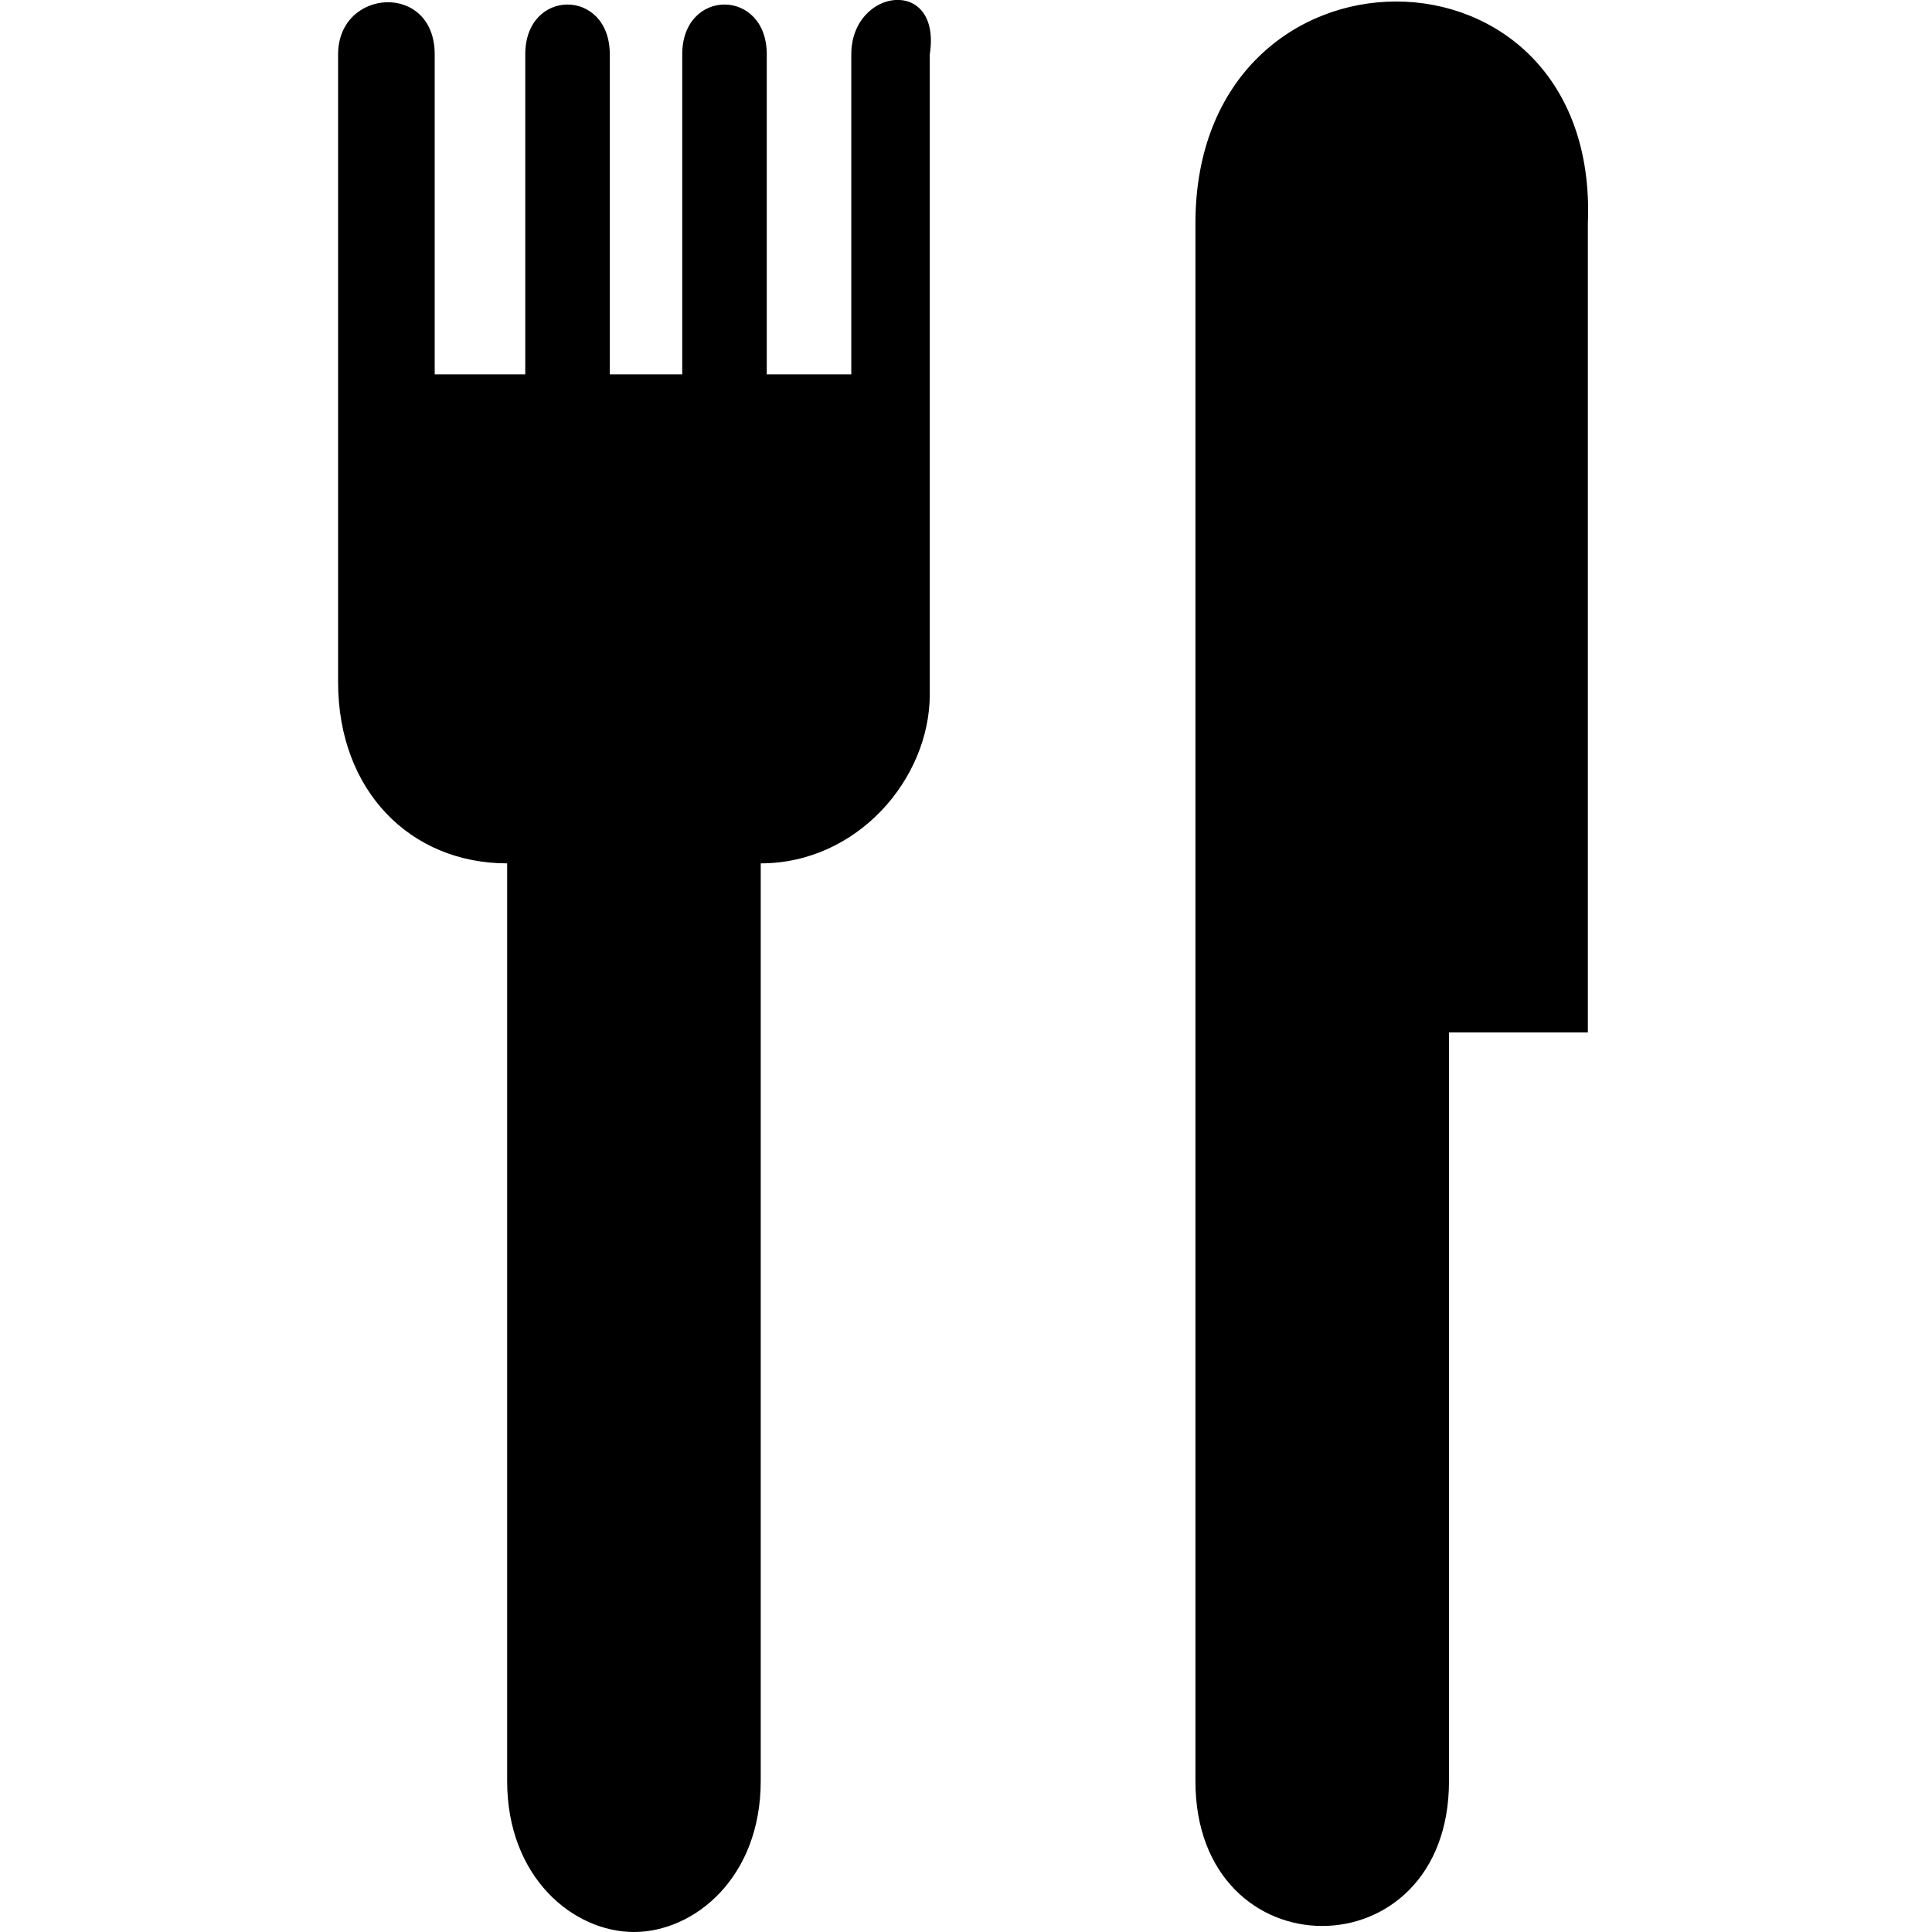
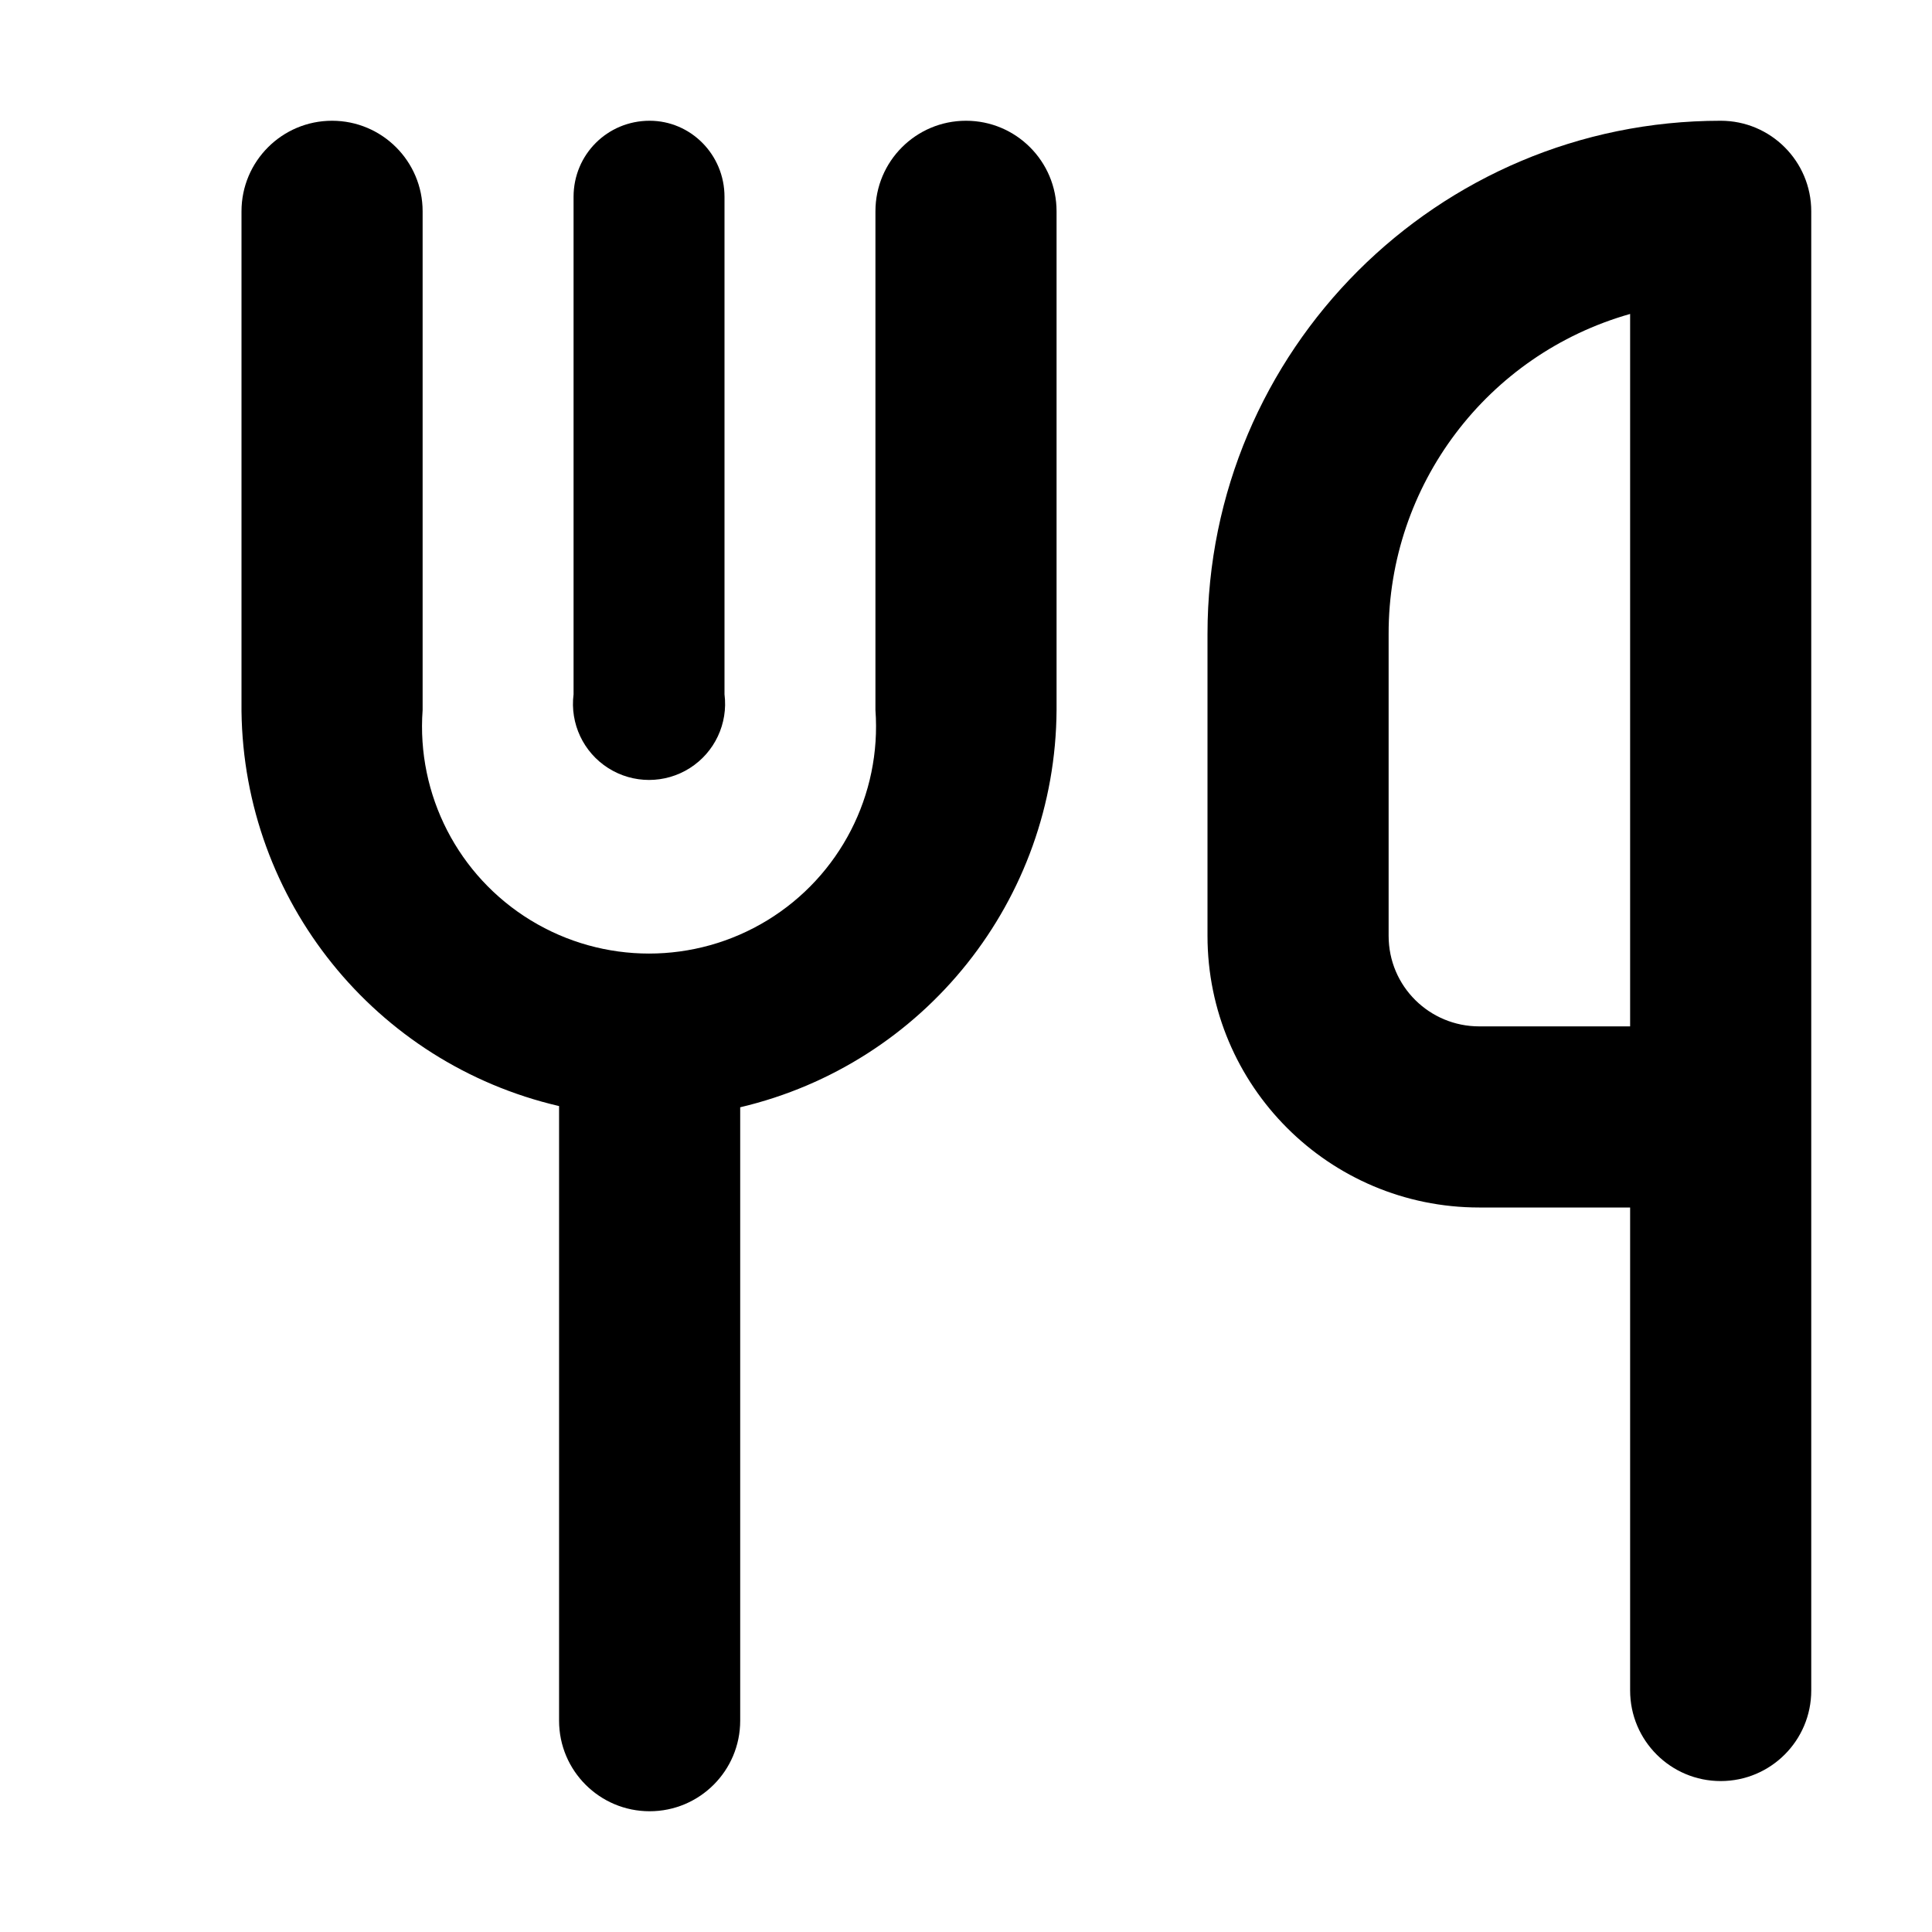
- <svg xmlns="http://www.w3.org/2000/svg" id="food" viewBox="0 0 32 32">
-   <path d="M14.1.9v5.3h-1.4V.9c0-1.1-1.4-1.1-1.4 0v5.3h-1.2V.9c0-1.1-1.4-1.1-1.4 0v5.3H7.2V.9c0-1.2-1.6-1.1-1.6 0v10.4c0 1.8 1.2 3 2.8 3v15.2c0 1.6 1.1 2.5 2.1 2.5s2.1-.9 2.1-2.5V14.3c1.6 0 2.8-1.4 2.8-2.8V.9c.2-1.3-1.3-1.1-1.3 0zm5.7 2.8v25.8c0 3.2 4.2 3.2 4.2 0V17.1h2.3V3.7c.2-4.9-6.5-4.9-6.5 0z" />
+ <svg xmlns="http://www.w3.org/2000/svg" id="food" viewBox="0 0 16 16">
+   <path d="M8 1a.75.75 0 0 1 .75.75v4.13a3.4 3.4 0 0 1-2.62 3.29v5.08a.75.75 0 0 1-1.5 0V9.16A3.4 3.4 0 0 1 2 5.89V1.75a.75.75 0 0 1 1.5 0v4.13a1.88 1.88 0 1 0 3.75 0V1.75A.75.75 0 0 1 8 1" />
+   <path fill-rule="evenodd" d="M14.25 1a.75.75 0 0 1 .75.75V14a.75.75 0 0 1-1.5 0v-4h-1.25A2.25 2.25 0 0 1 10 7.75v-2.5A4.25 4.25 0 0 1 14.25 1m-.75 1.6a2.75 2.75 0 0 0-2 2.65v2.5c0 .42.34.75.75.75h1.25z" clip-rule="evenodd" />
+   <path d="M5.38 1c.34 0 .62.28.62.63v4.12a.63.63 0 1 1-1.25 0V1.63c0-.35.28-.63.63-.63" />
</svg>
